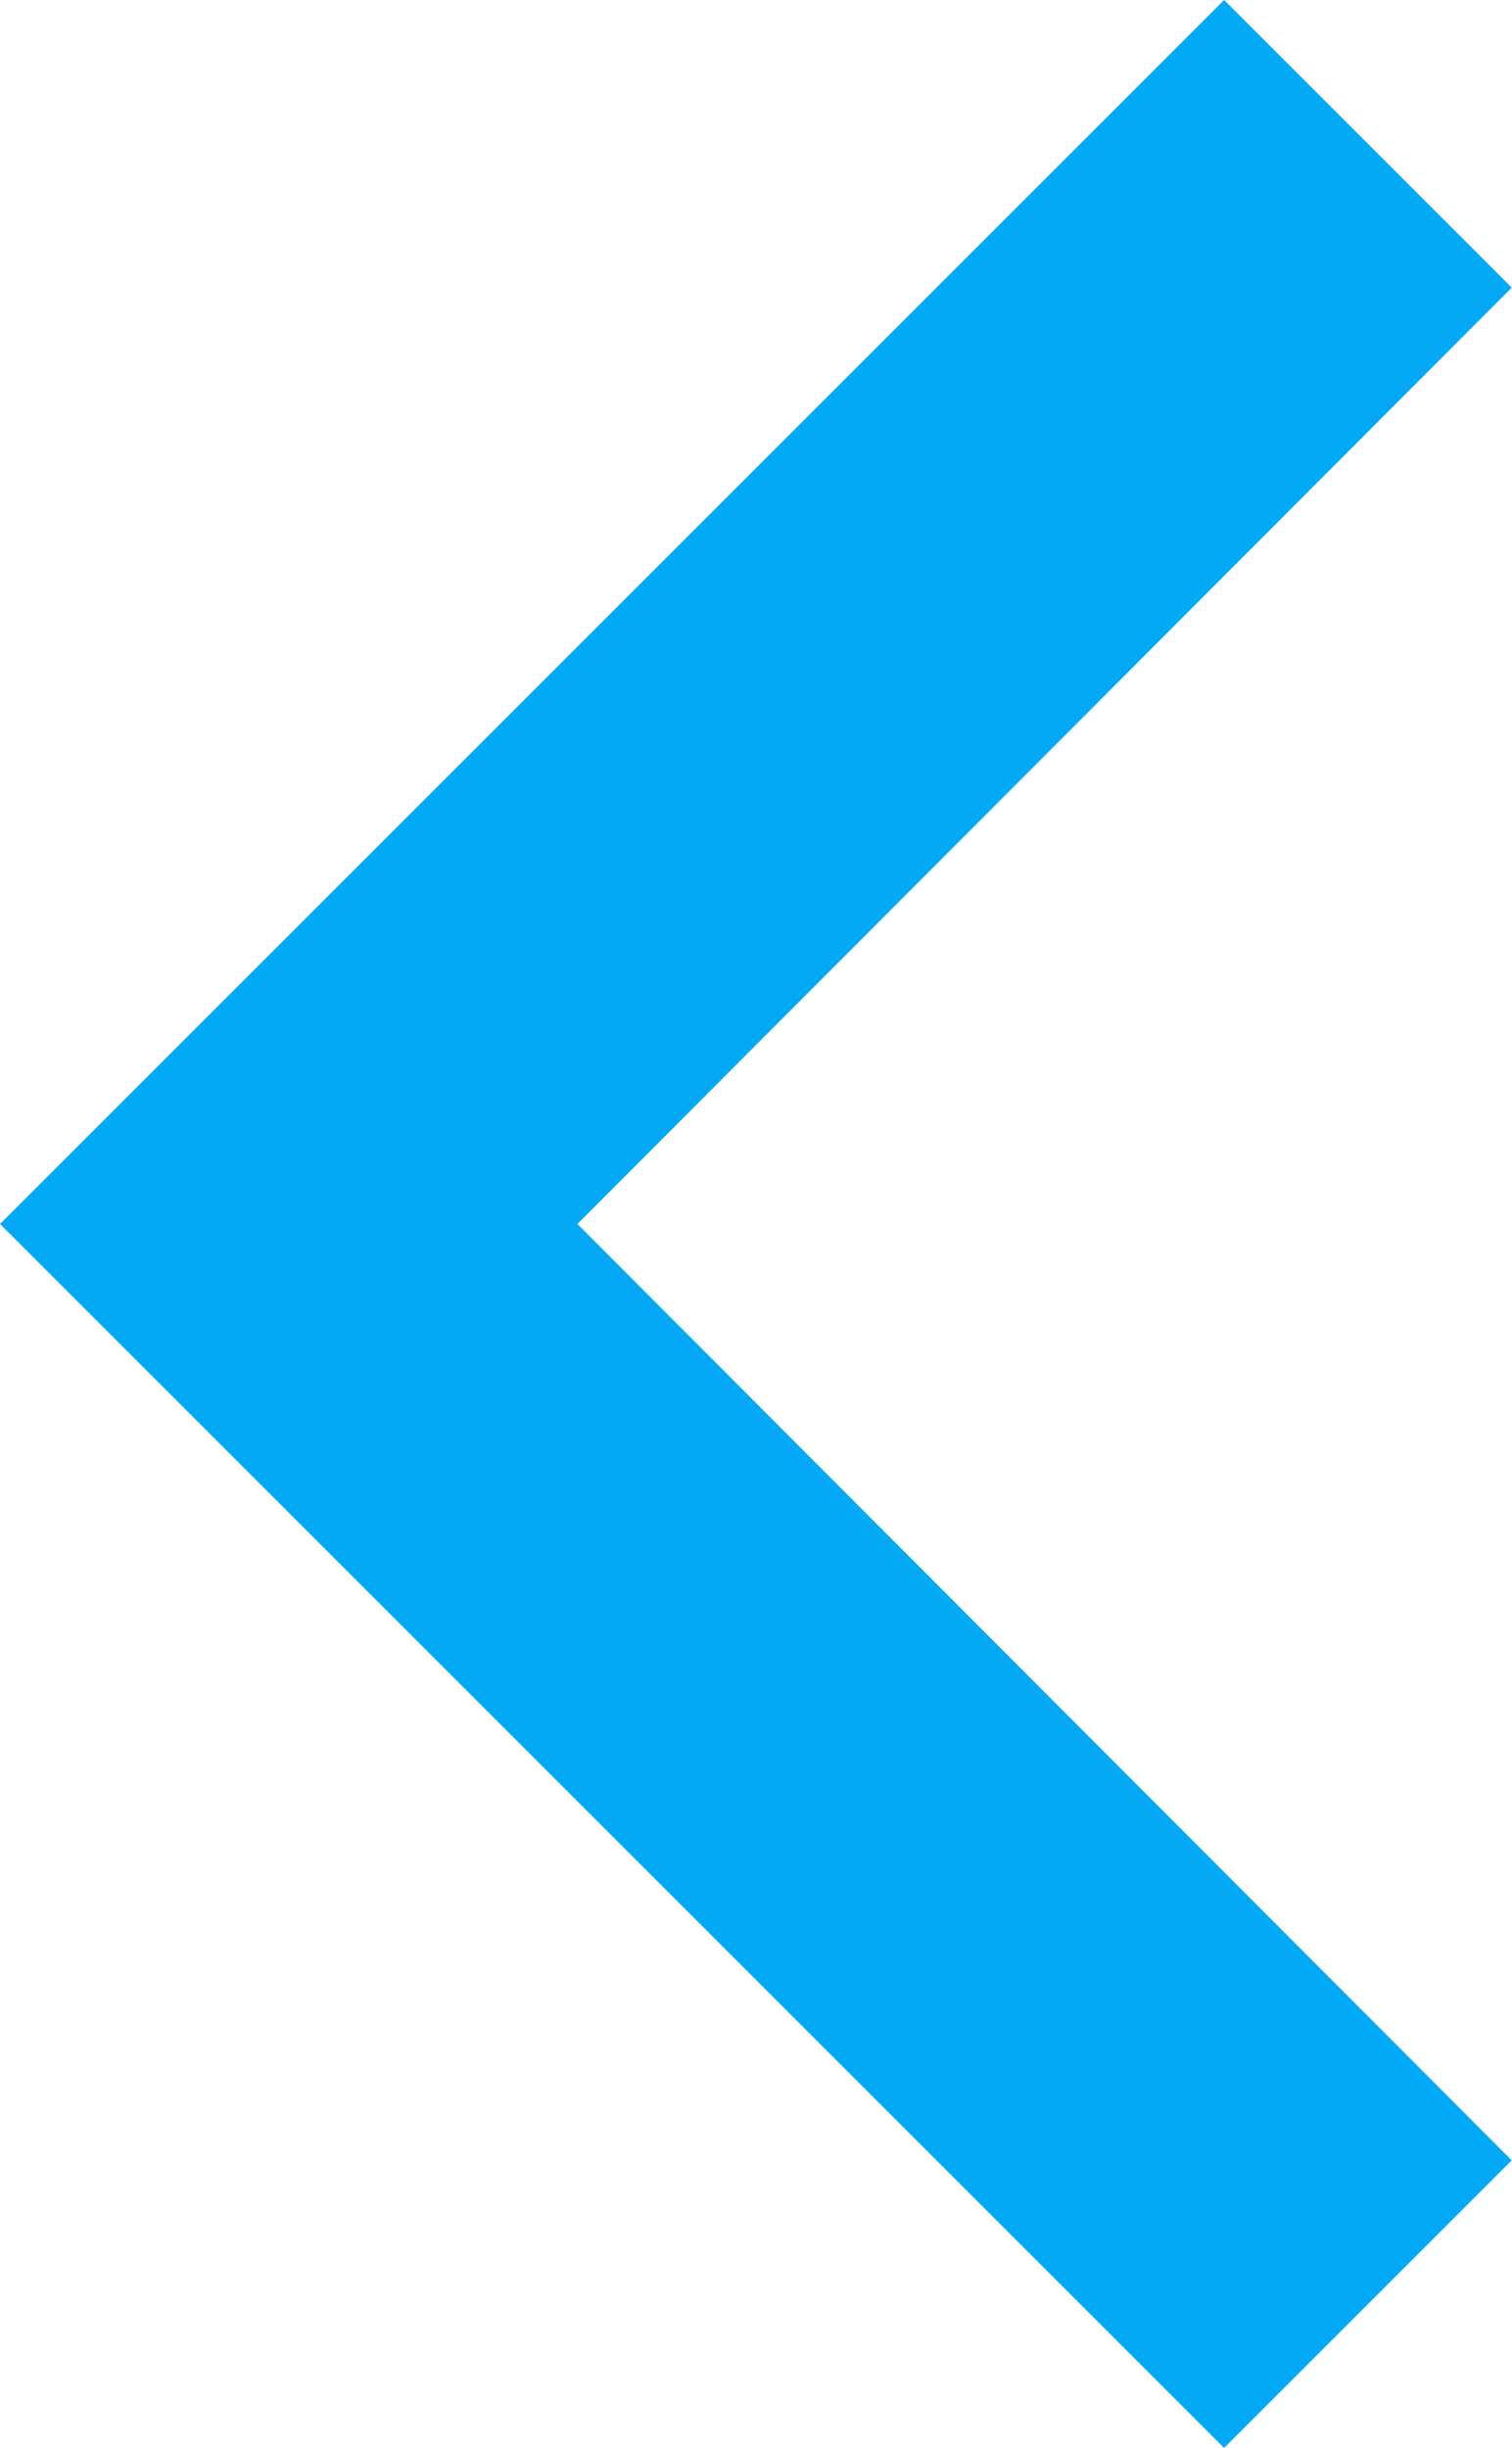
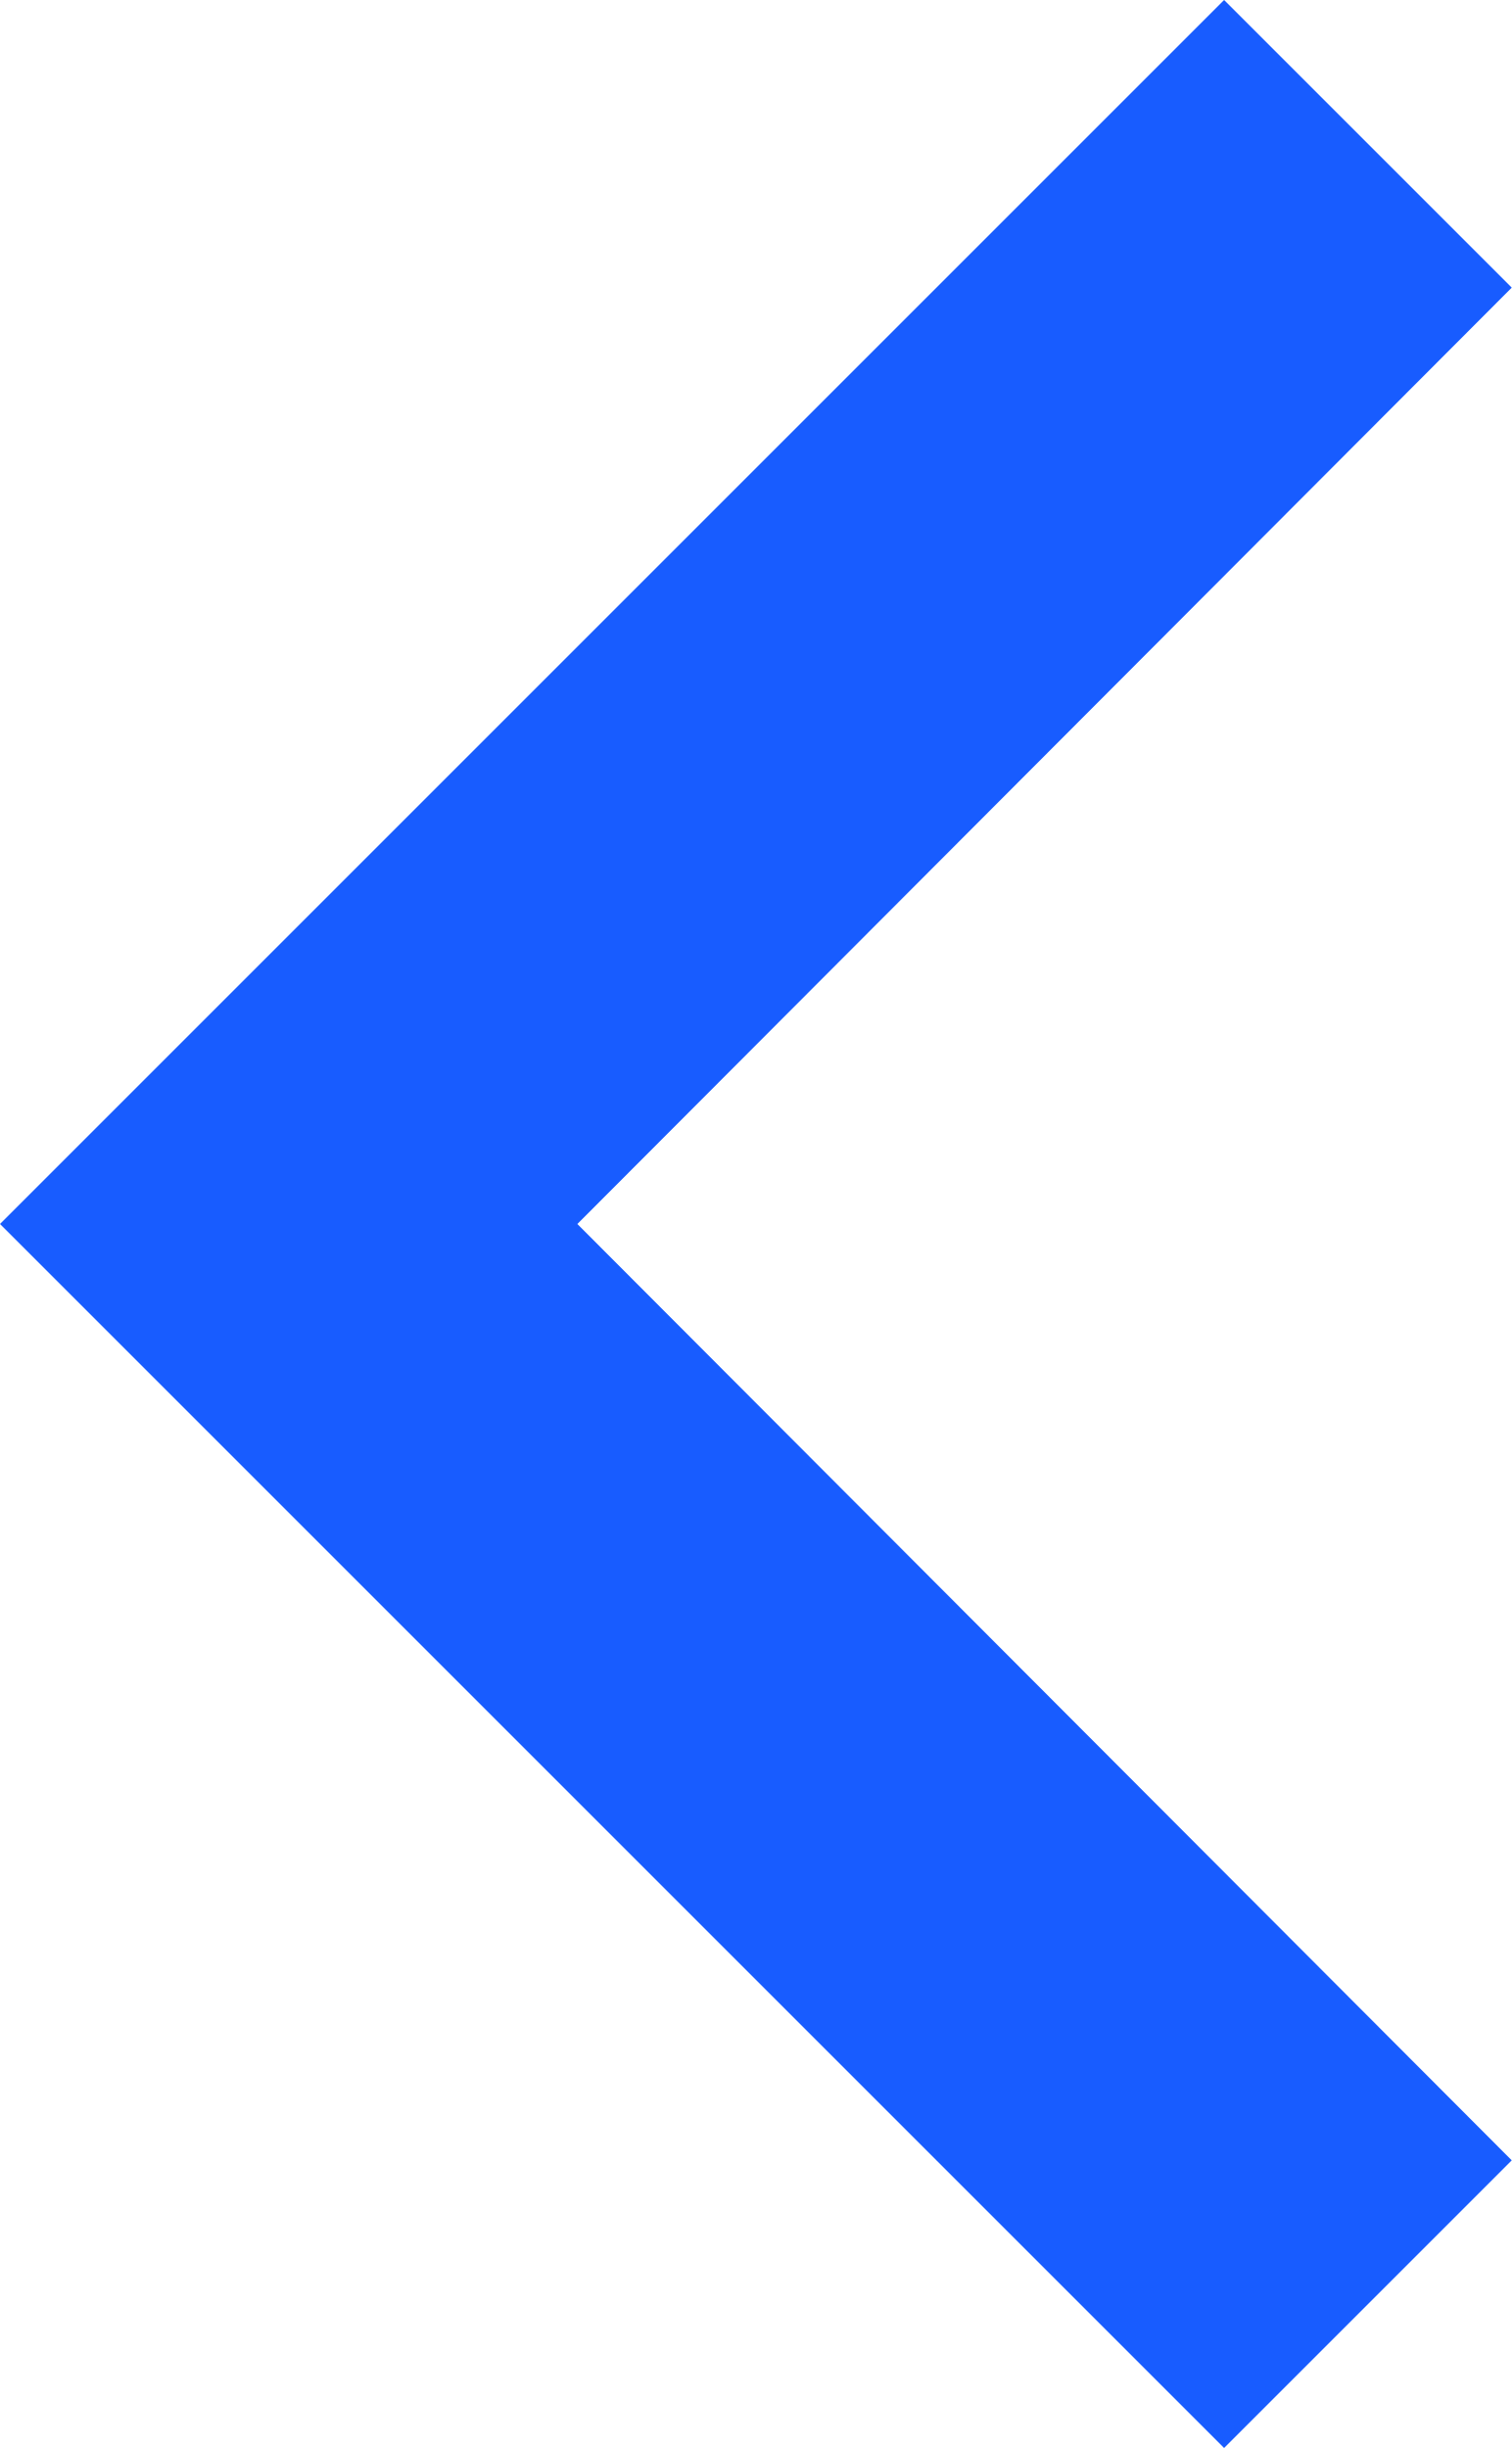
<svg xmlns="http://www.w3.org/2000/svg" width="7.41" height="12" viewBox="0 0 7.41 12">
-   <path id="ic_expand_more_24px" d="M10.59,7.41,6,2.83,1.41,7.41,0,6,6,0l6,6Z" transform="translate(0 12) rotate(-90)" fill="#03a9f4" />
+   <path id="ic_expand_more_24px" d="M10.59,7.41,6,2.83,1.41,7.41,0,6,6,0l6,6Z" transform="translate(0 12) rotate(-90)" fill="#185CFF" />
</svg>
